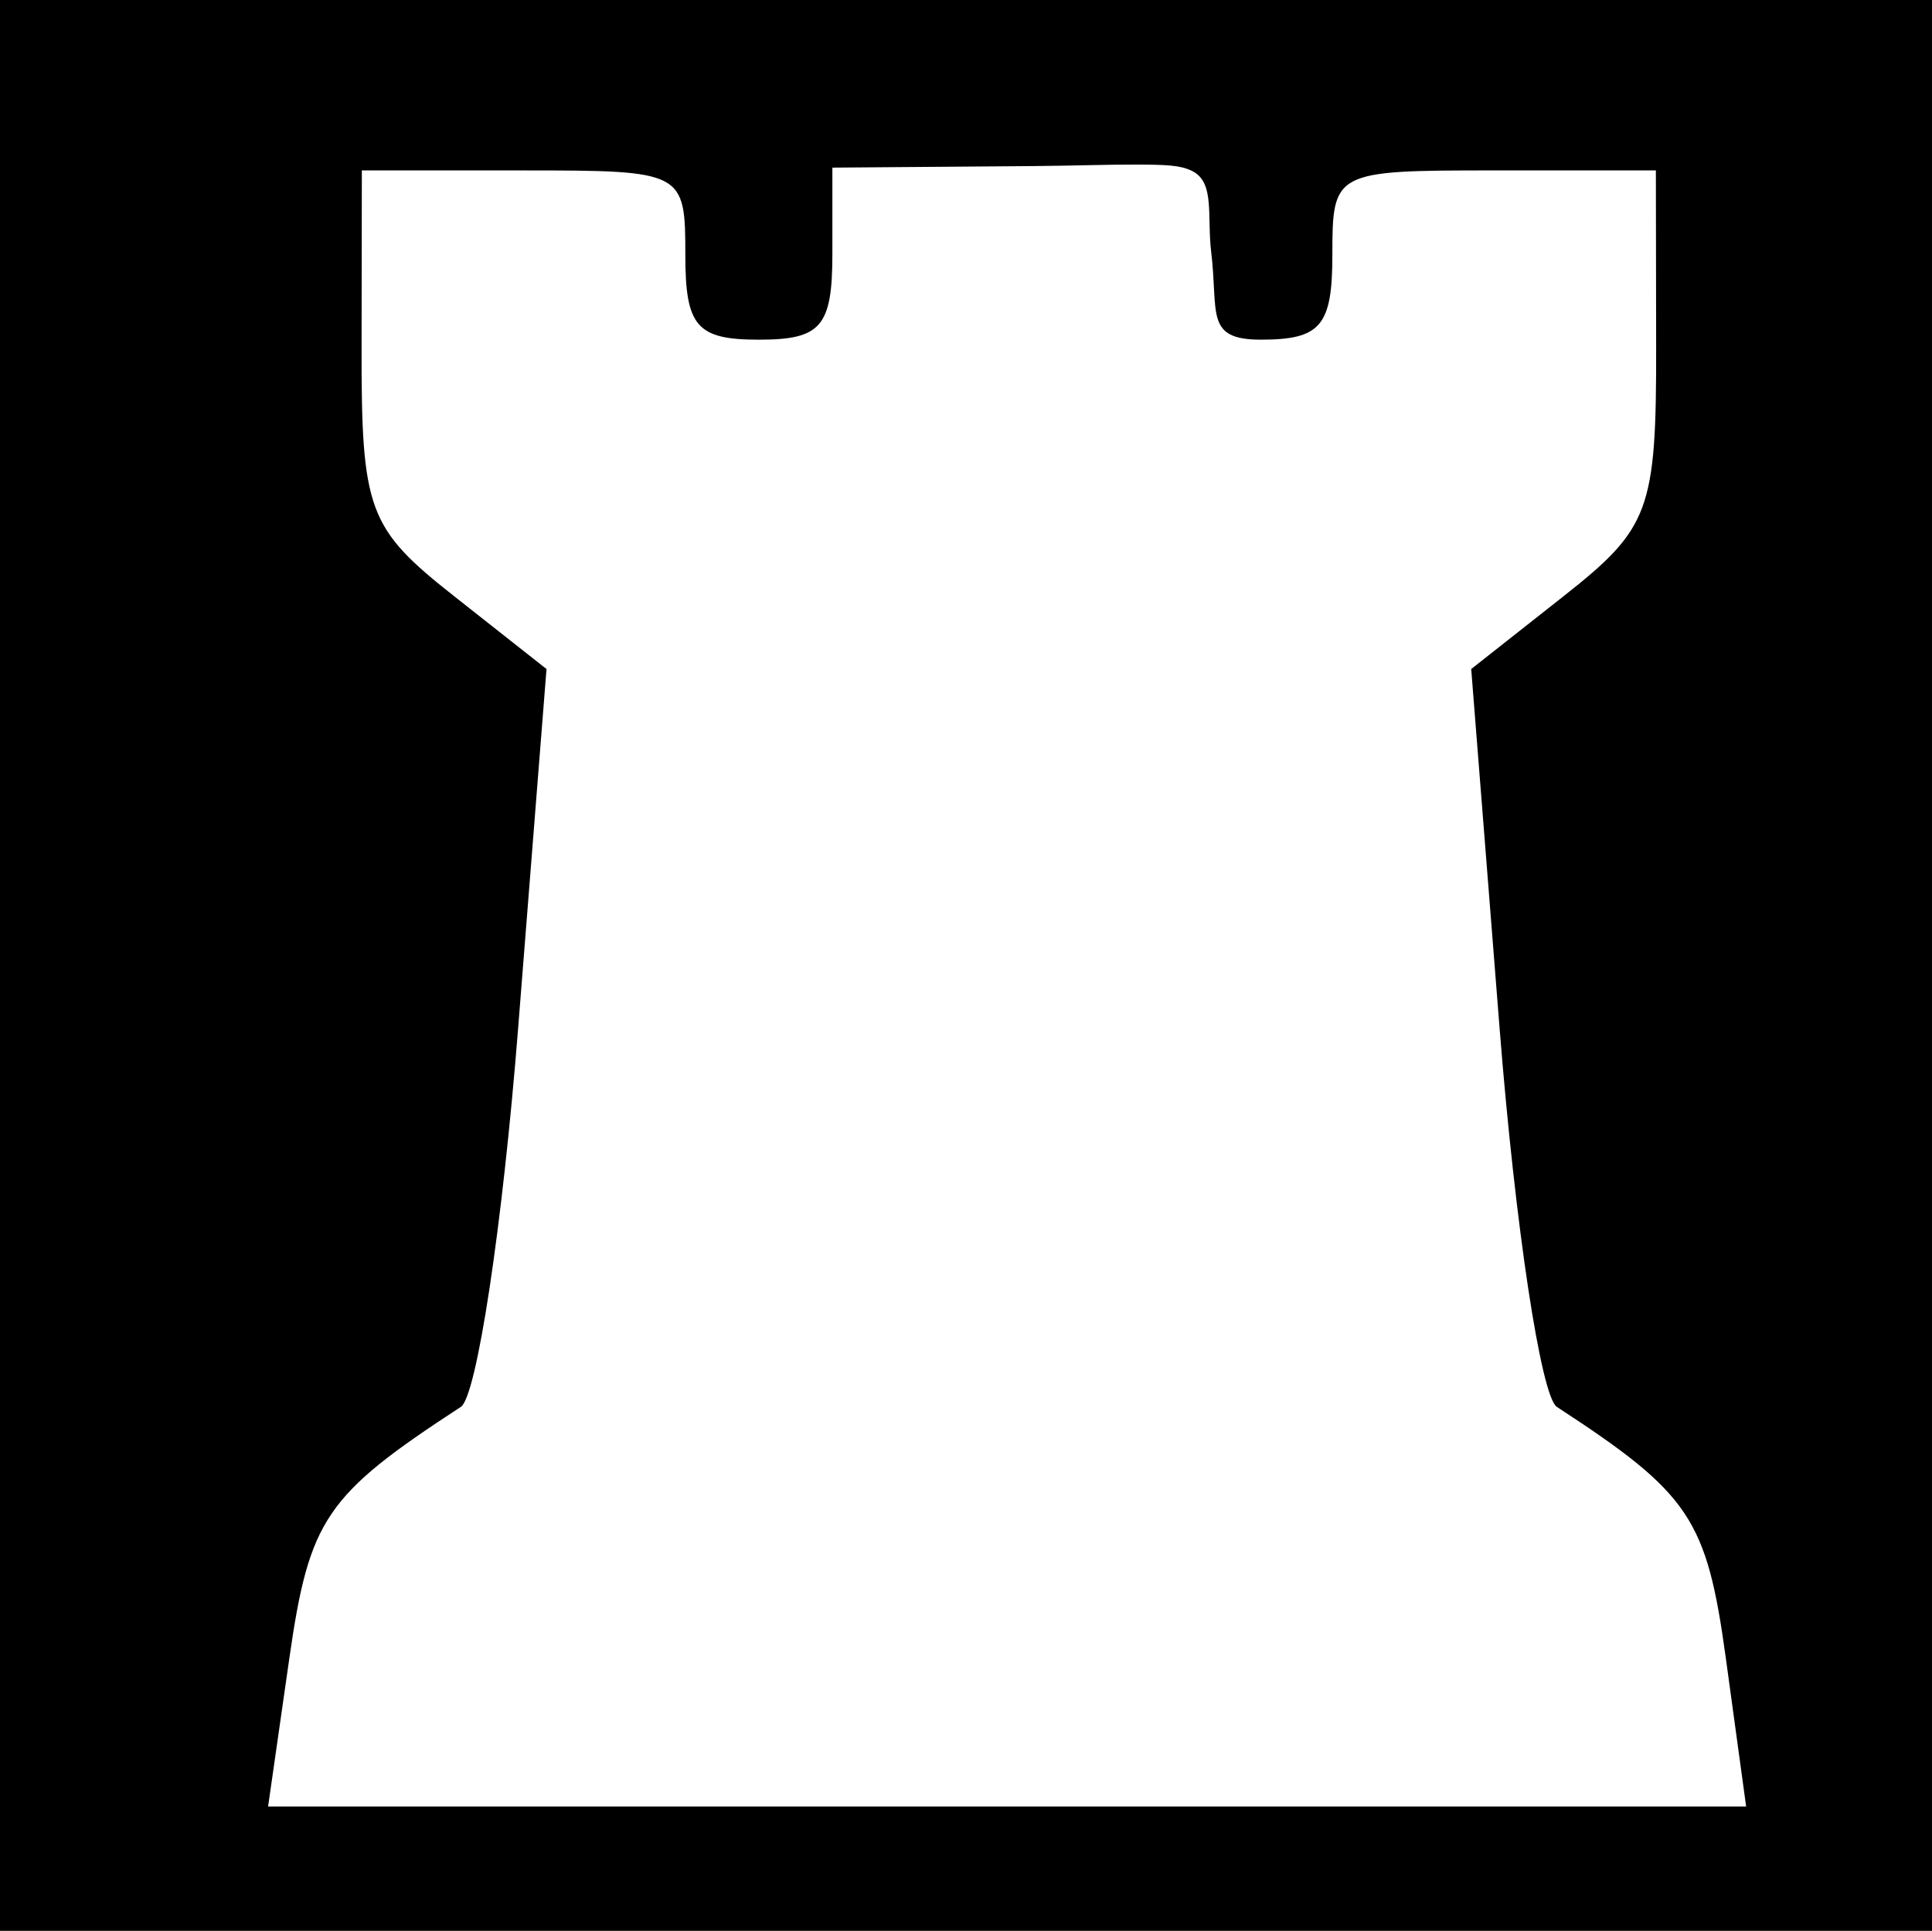
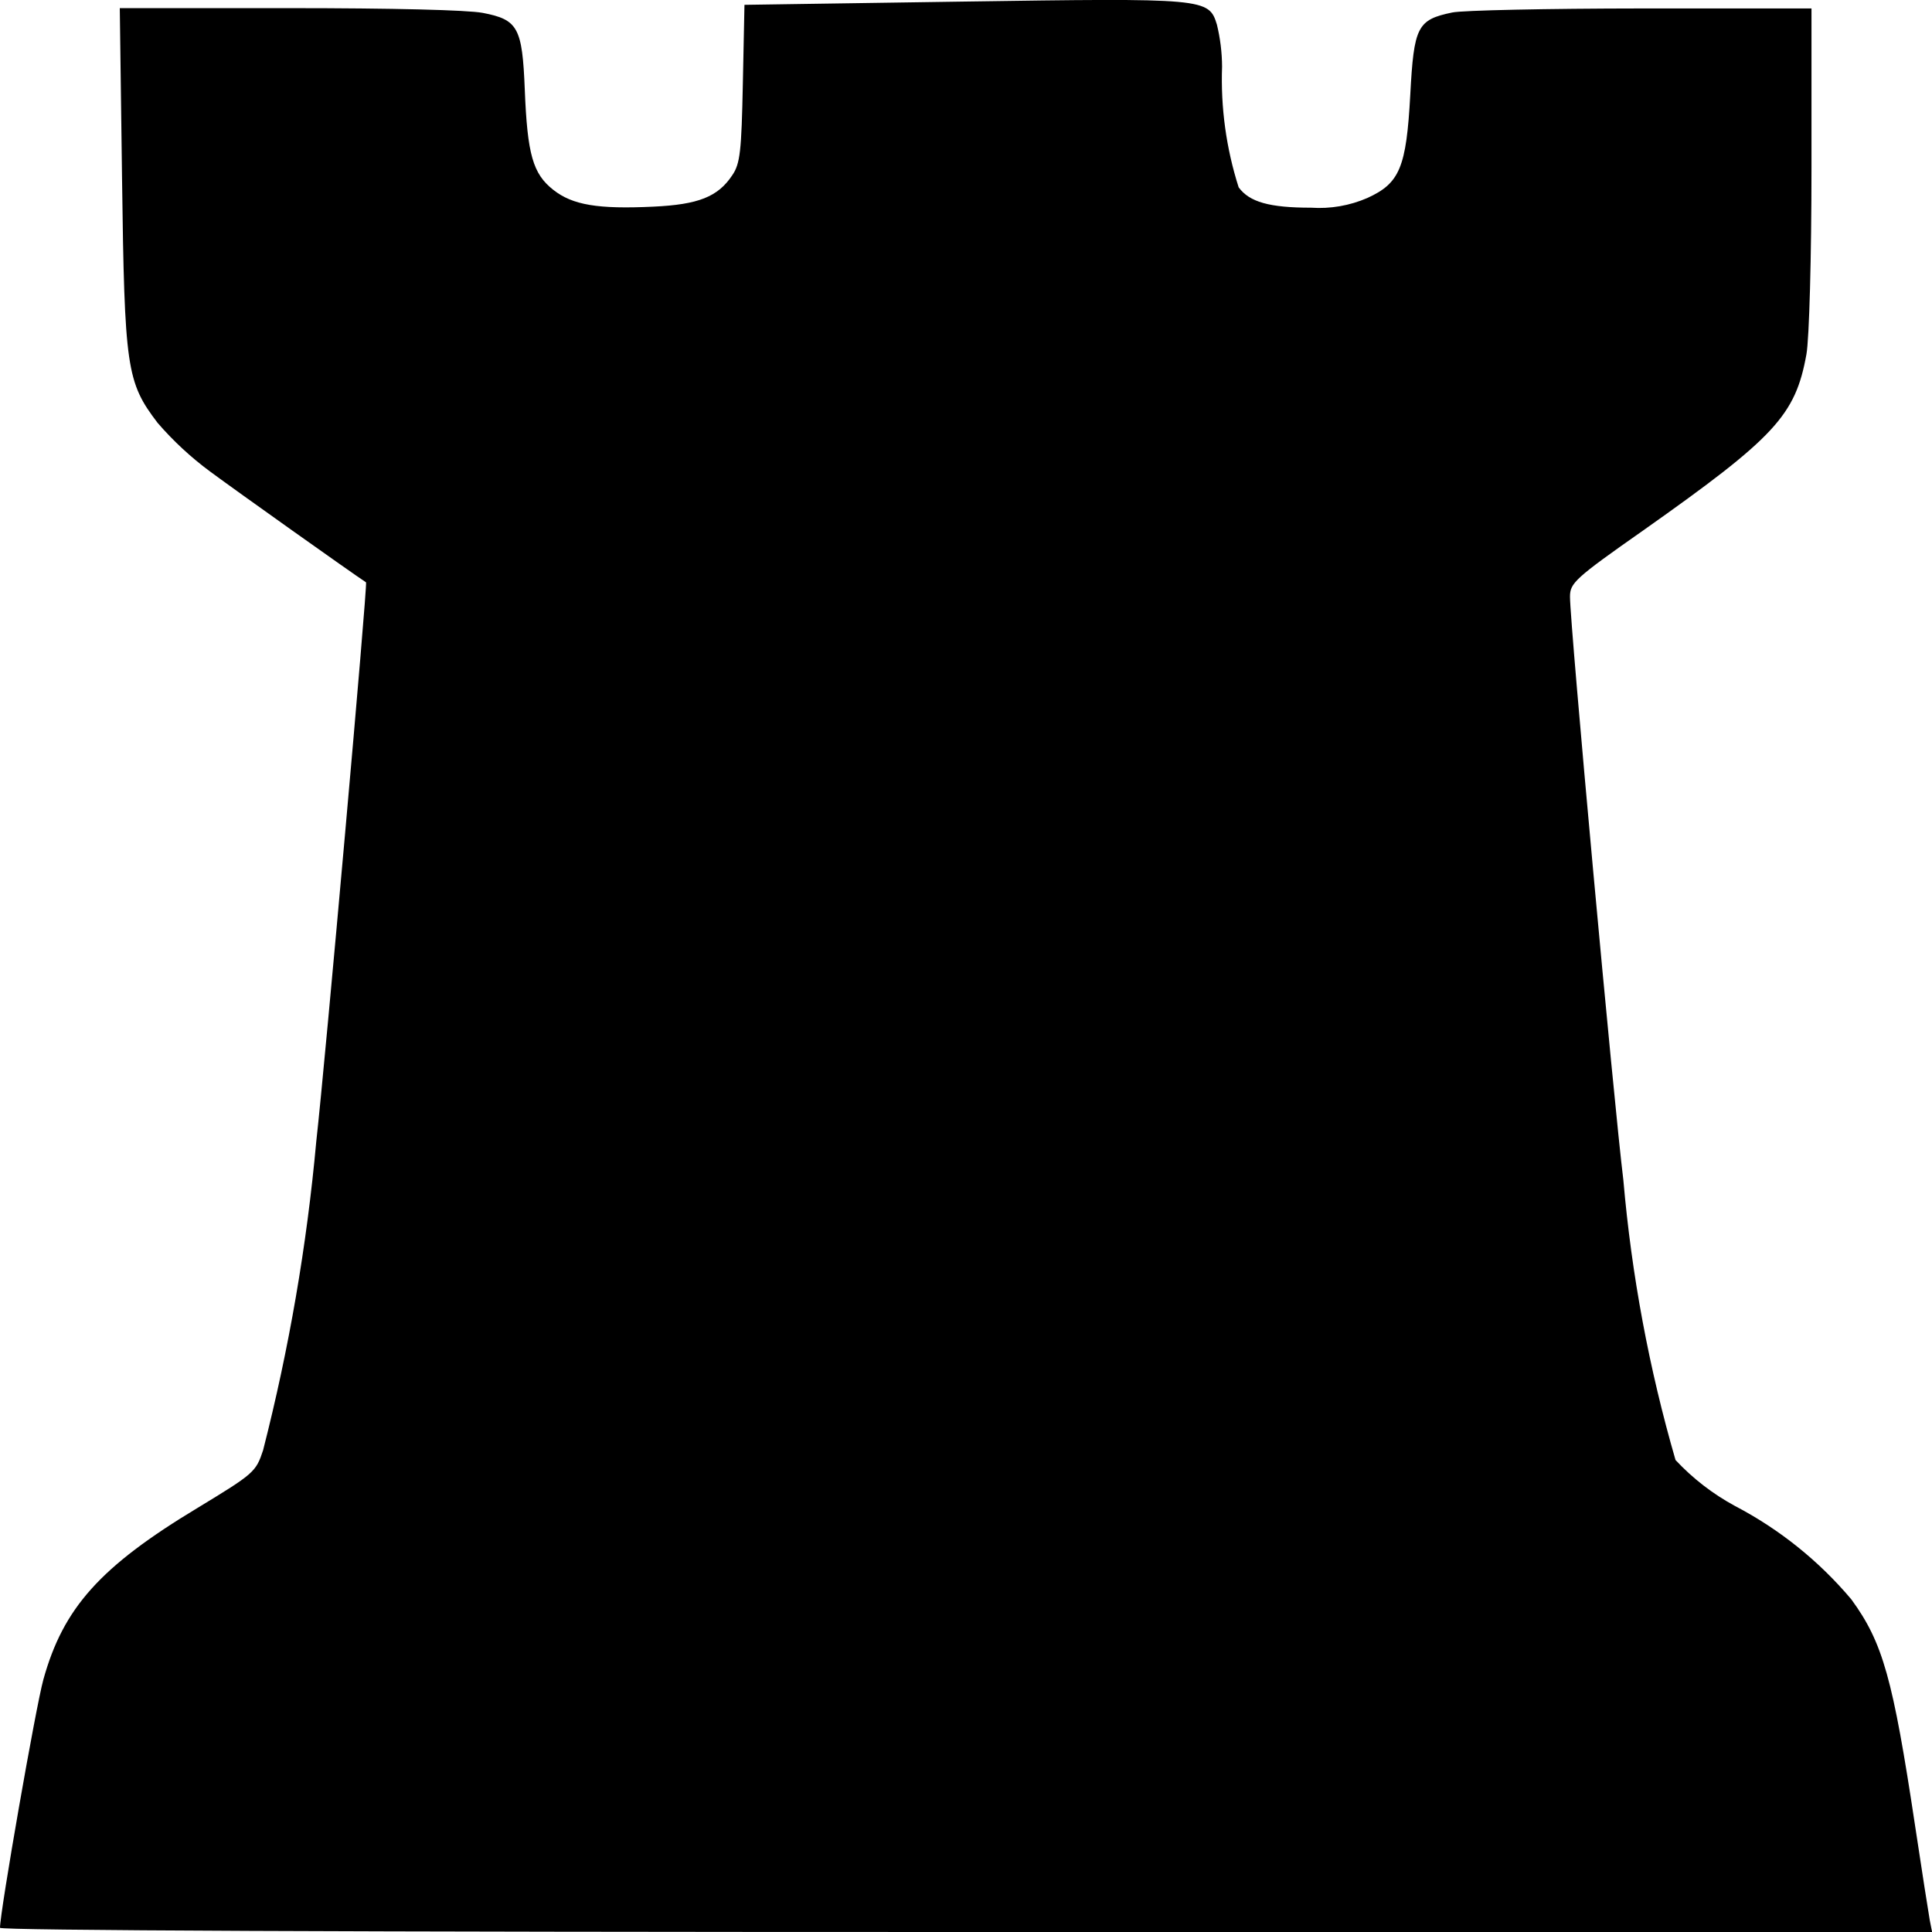
- <svg xmlns="http://www.w3.org/2000/svg" id="svg2100" version="1.1" viewBox="0 0 150 149.93" height="149.93mm" width="150mm">
-   <defs id="defs2094" />
-   <g transform="translate(-1.02945,-0.058222)" id="layer1">
-     <path d="M 1.029,0.058 V 149.988 h 150 V 0.058 Z m 88.31,12.779 c 2.232,0.012 3.306,0.043 4.218,0.483 1.824,0.88 1.168,3.462 1.51,6.313 0.568,4.731 -0.514,6.8 3.85,6.8 4.652,0 5.557,-1.07 5.557,-6.571 0,-6.505 0.127,-6.571 12.558,-6.571 h 12.559 l 0.021,13.689 c 0.019,12.705 -0.497,14.098 -7.169,19.359 l -7.189,5.669 2.205,27.917 c 1.213,15.354 3.213,28.574 4.444,29.376 10.332,6.738 11.636,8.68 13.122,19.53 l 1.574,11.499 H 79.221 21.844 l 1.647,-11.489 c 1.556,-10.85 2.804,-12.682 13.32,-19.541 1.231,-0.803 3.231,-14.022 4.444,-29.376 L 43.46,52.008 36.271,46.339 C 29.598,41.078 29.083,39.685 29.102,26.981 l 0.021,-13.689 h 12.558 c 12.432,0 12.558,0.066 12.558,6.571 0,5.549 0.888,6.571 5.708,6.571 4.841,0 5.708,-1.015 5.708,-6.68 v -6.68 l 15.558,-0.12 c 3.111,-0.024 5.893,-0.128 8.125,-0.116 z" style="fill:#000000;stroke-width:0.167" id="rect2688" />
+ <svg xmlns="http://www.w3.org/2000/svg" width="24" height="24" viewBox="0 0 24 24">
+   <g id="g2532" transform="translate(-12.237 -7.589)">
+     <path id="path3097" d="M12.237,31.537c0-.2.445-2.748.539-3.085.246-.885.7-1.4,1.918-2.133.7-.425.722-.445.811-.714a24.353,24.353,0,0,0,.661-3.838c.11-.973.64-6.929.618-6.944-.193-.127-1.611-1.135-1.935-1.375a4.006,4.006,0,0,1-.655-.607c-.385-.506-.41-.675-.441-3.037L13.725,7.69h2.1c1.292,0,2.221.023,2.409.059.438.084.491.182.522.952.032.806.1,1.047.355,1.247.239.188.553.241,1.244.208.557-.026.8-.122.977-.388.1-.144.116-.3.133-1.143l.02-.976,2.689-.04c3.043-.045,3.079-.042,3.18.286a2.258,2.258,0,0,1,.064.521,4.406,4.406,0,0,0,.206,1.5c.134.183.382.253.9.253a1.5,1.5,0,0,0,.7-.121c.4-.183.483-.375.532-1.283.045-.848.088-.931.522-1.021.129-.027,1.186-.049,2.349-.05H34.74V9.668c0,1.111-.028,2.129-.063,2.323-.137.758-.388,1.029-2.023,2.184-.856.6-.914.657-.914.827,0,.347.544,6.284.663,7.247a18.107,18.107,0,0,0,.648,3.477,2.9,2.9,0,0,0,.739.571,4.788,4.788,0,0,1,1.445,1.16c.392.537.516.981.792,2.813.085.562.167,1.089.182,1.171l.029.148h-12c-7.693,0-12-.019-12-.052Z" />
  </g>
</svg>
